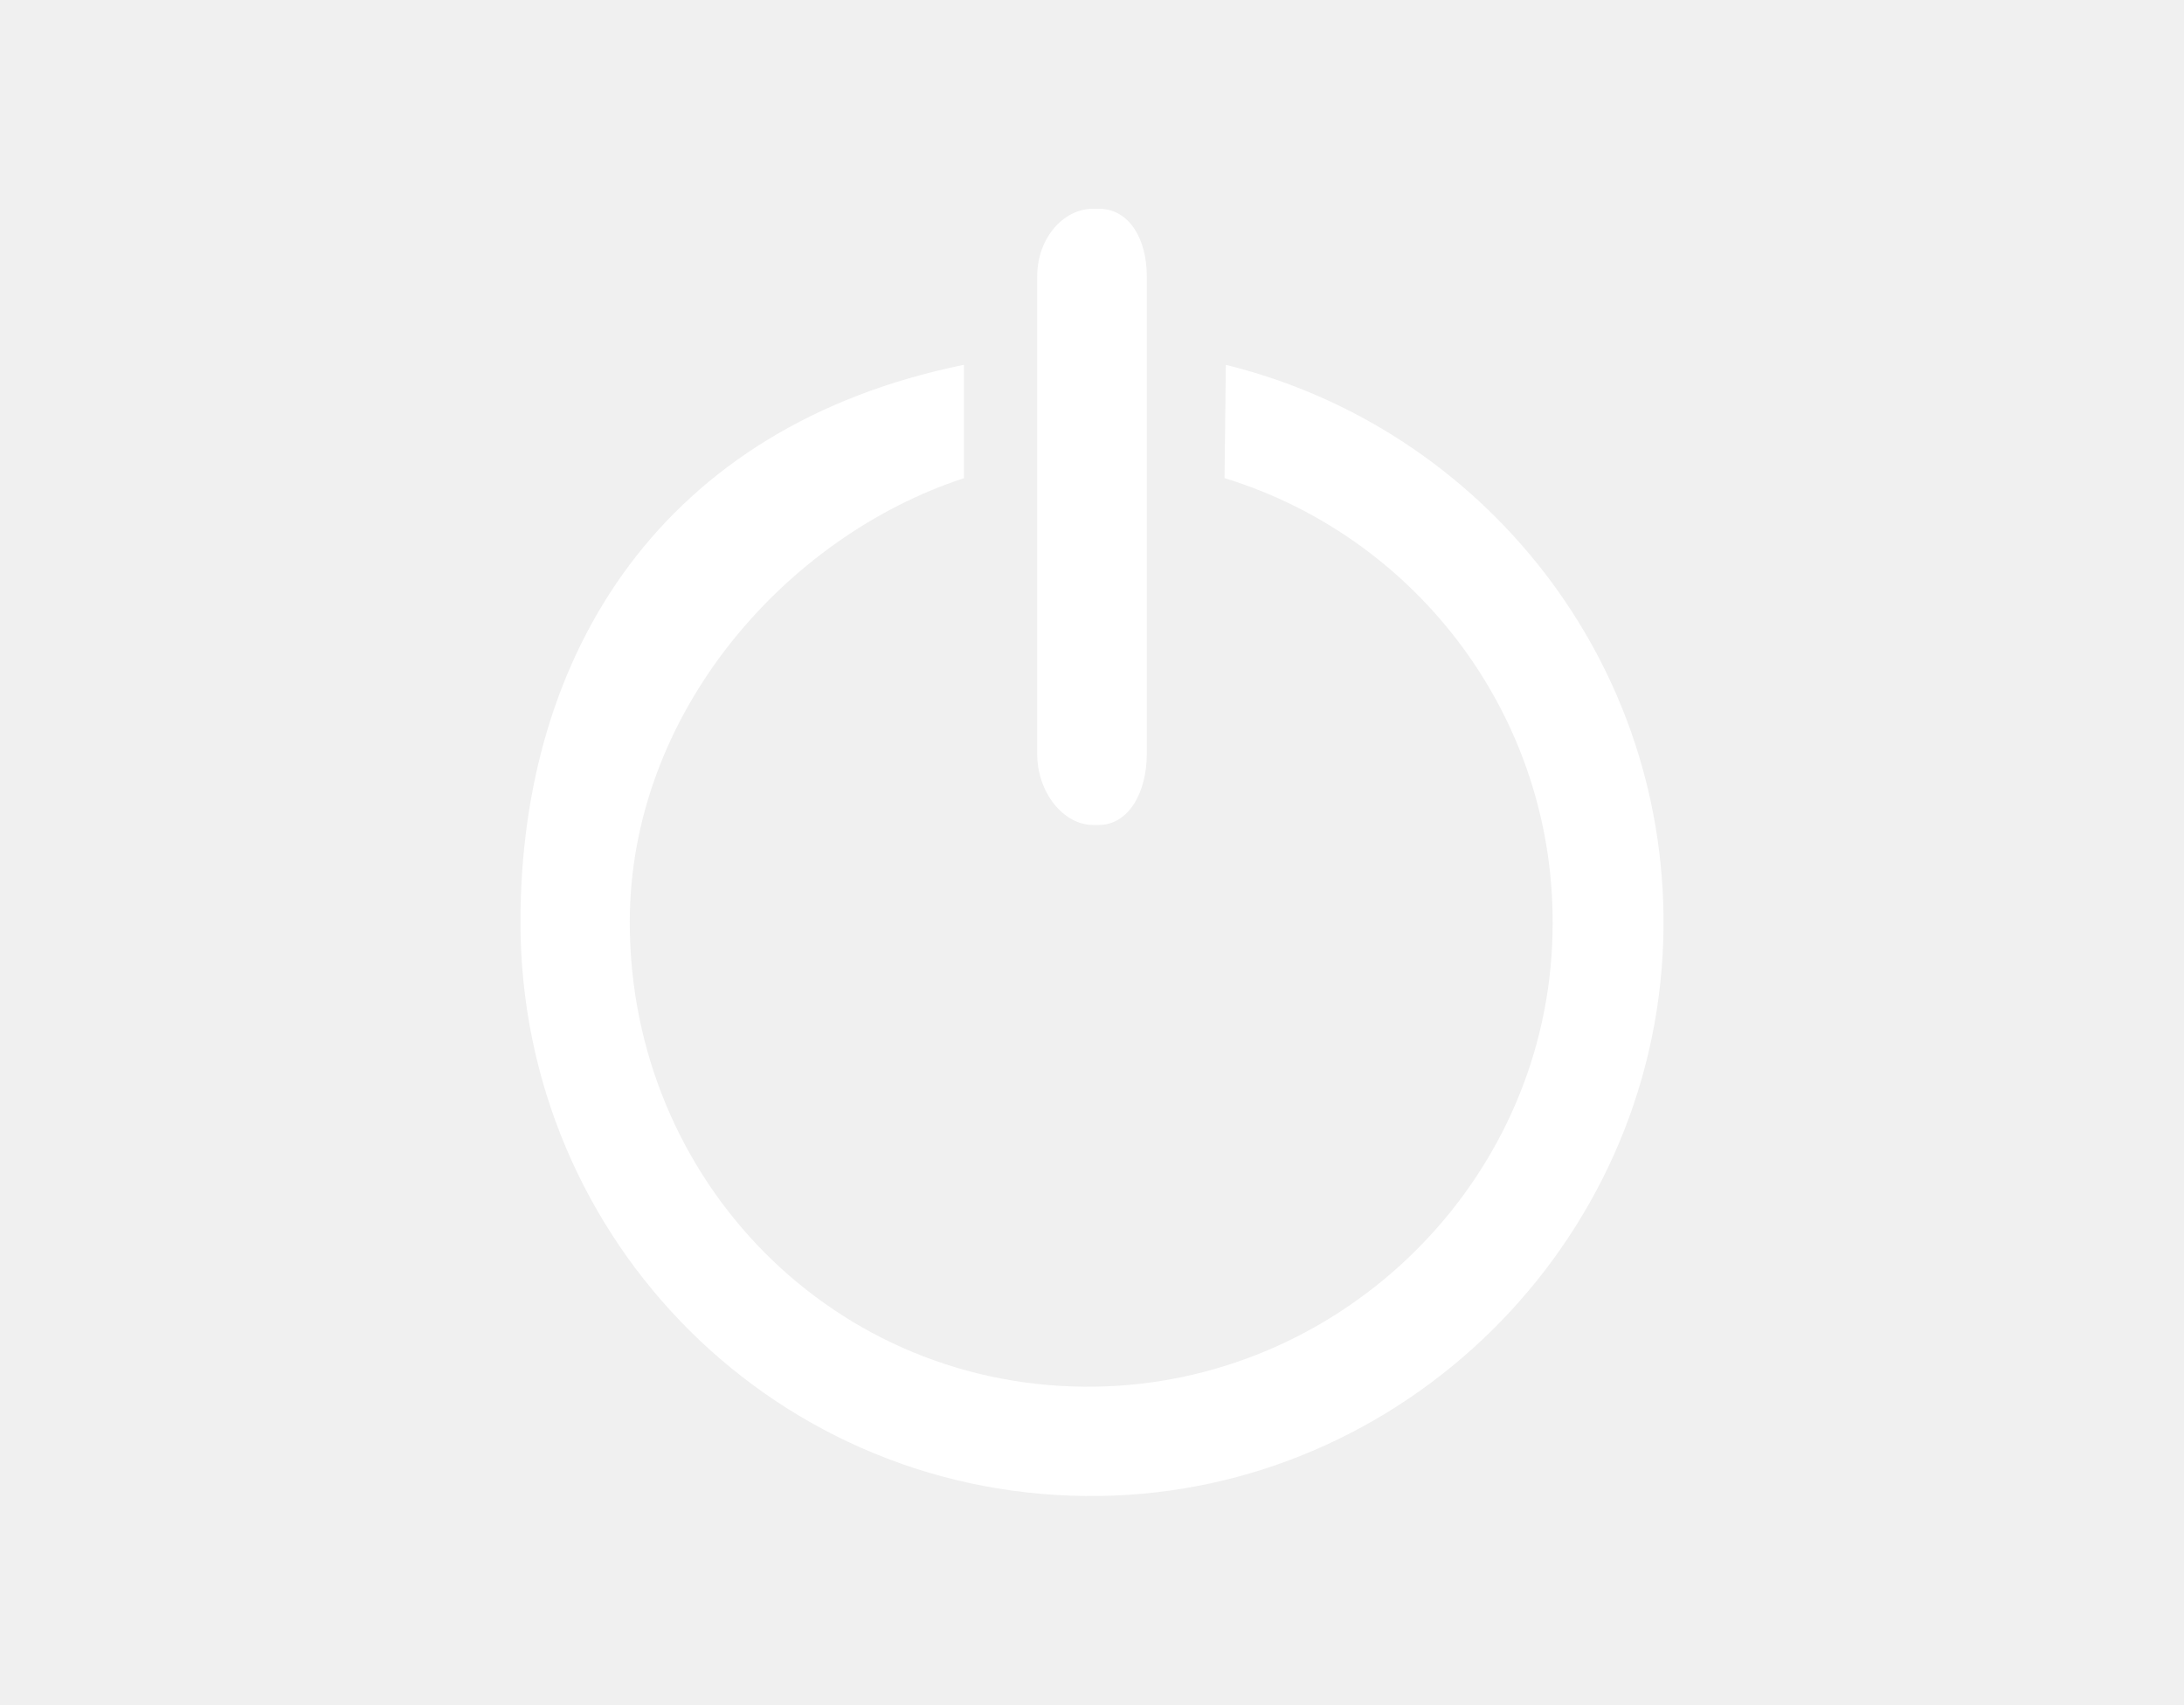
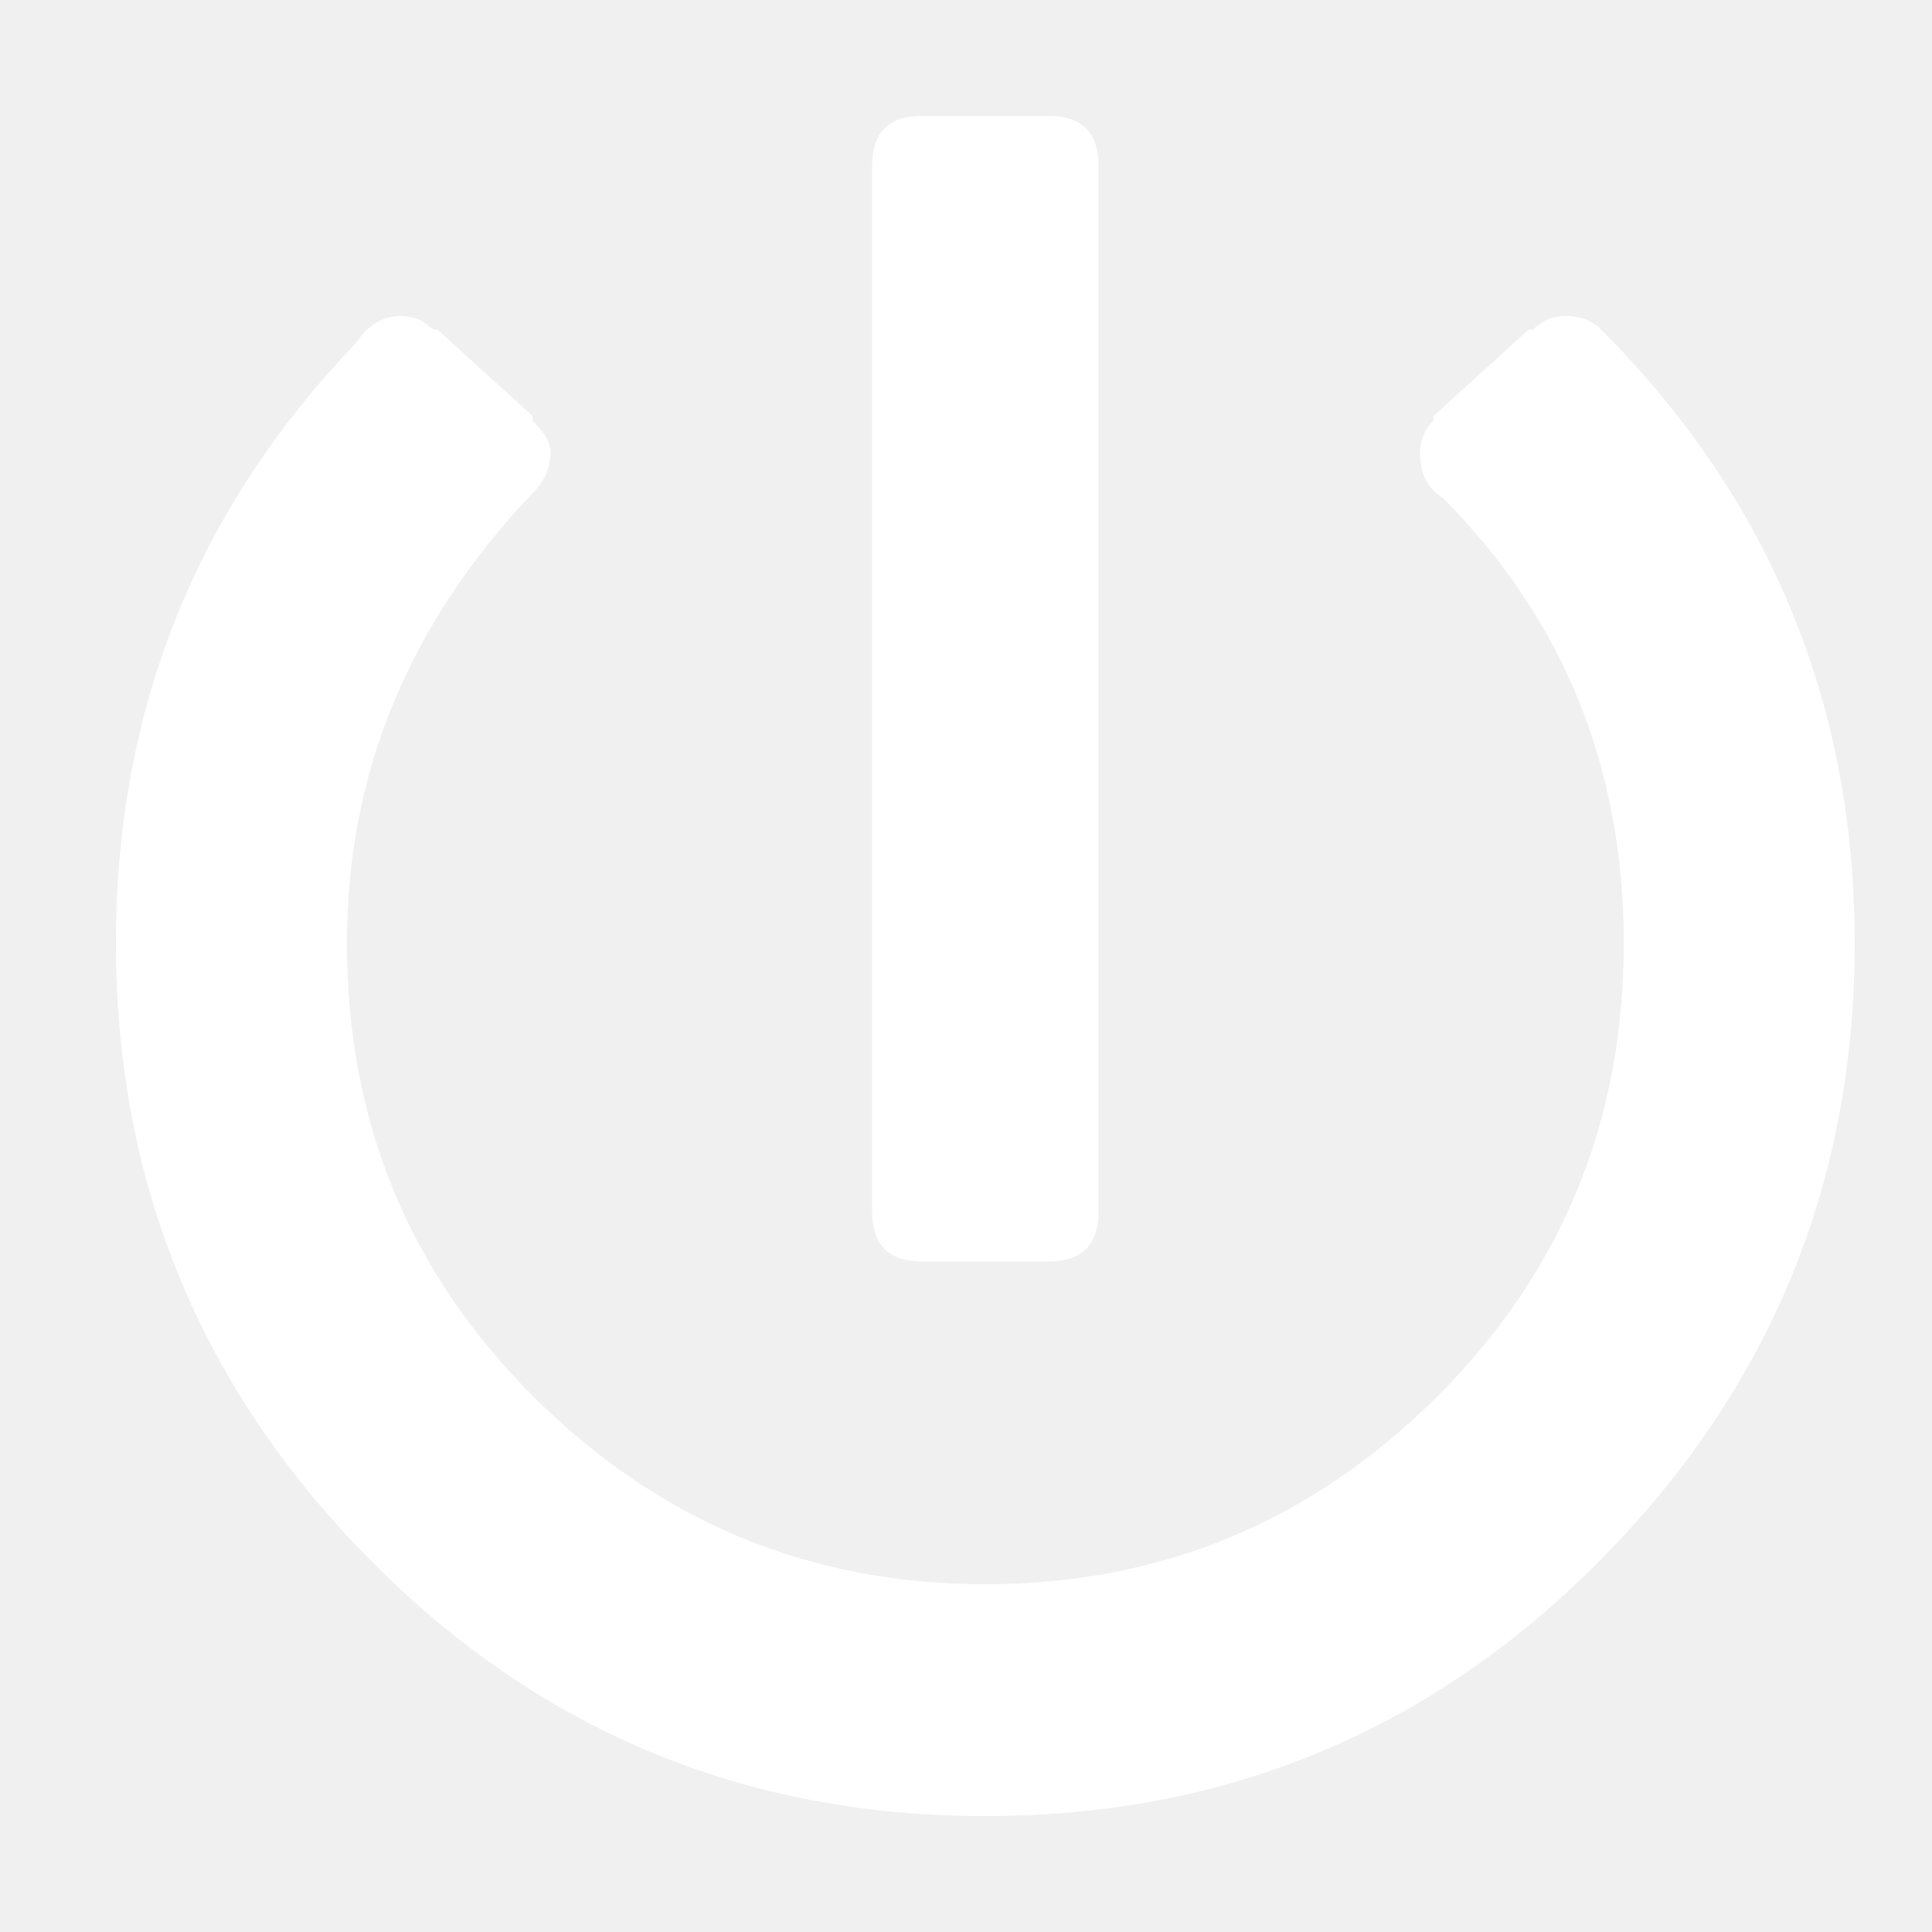
- <svg xmlns="http://www.w3.org/2000/svg" version="1.1" id="Calque_1" x="0px" y="0px" viewBox="0 0 159.455 124.485" enable-background="new 0 0 159.455 124.485" xml:space="preserve">
-   <g>
-     <path fill="#FFFFFF" d="M89.405,34.912c14.6,4.479,25.006,18.547,23.872,34.857c-1.211,17.419-15.846,31.222-33.305,31.488   C60.989,101.546,45.98,86.252,45.98,67.344c0-15.26,11.396-28.167,24.396-32.427V26.64c-22,4.475-32.377,21.001-32.377,40.704   c0,23.362,18.89,42.259,42.34,41.893c22.146-0.345,40.381-18.378,41.094-40.516c0.654-20.297-13.196-37.488-31.934-42.076   L89.405,34.912z" />
-     <path fill="#FFFFFF" d="M83.727,55.077c0,2.721-1.283,5.165-3.517,5.165H79.82c-2.234,0-4.092-2.444-4.092-5.165V20.169   c0-2.721,1.858-4.927,4.092-4.927h0.391c2.234,0,3.517,2.206,3.517,4.927V55.077z" />
+ <svg xmlns="http://www.w3.org/2000/svg" width="50px" height="50px" viewBox="0 0 50 50" version="1.1">
+   <defs />
+   <g id="Page-1" stroke="none" stroke-width="1" fill="none" fill-rule="evenodd">
+     <g id="Power" fill="#FFFFFF">
+       <path d="M41.438,8.529 C45.813,12.922 48,18.216 48,24.412 C48,30.608 45.813,35.922 41.438,40.353 C37.062,44.784 31.75,47 25.5,47 C19.25,47 13.938,44.784 9.562,40.353 C5.187,35.922 3,30.608 3,24.412 C3,18.373 5.07,13.196 9.211,8.882 C9.523,8.412 9.914,8.176 10.383,8.176 C10.695,8.176 10.969,8.294 11.203,8.529 L11.32,8.529 L13.781,10.765 L13.781,10.882 C14.094,11.196 14.25,11.471 14.25,11.706 C14.25,12.098 14.094,12.451 13.781,12.765 C10.578,16.137 8.977,20.02 8.977,24.412 C8.977,29.039 10.598,32.961 13.84,36.176 C17.082,39.392 20.969,41 25.5,41 C30.031,41 33.918,39.392 37.16,36.176 C40.402,32.961 42.023,29.039 42.023,24.412 C42.023,19.863 40.461,16.02 37.336,12.882 C36.945,12.647 36.75,12.255 36.75,11.706 C36.75,11.392 36.867,11.118 37.102,10.882 L37.102,10.765 L39.562,8.529 L39.68,8.529 C39.914,8.294 40.187,8.176 40.5,8.176 C40.891,8.176 41.203,8.294 41.438,8.529 L41.438,8.529 Z M23.859,32.647 C23,32.647 22.57,32.216 22.57,31.353 L22.57,4.294 C22.57,3.431 23,3 23.859,3 L27.141,3 C28,3 28.43,3.431 28.43,4.294 L28.43,31.353 C28.43,32.216 28,32.647 27.141,32.647 L23.859,32.647 L23.859,32.647 Z" id="Page-1" />
+     </g>
  </g>
</svg>
